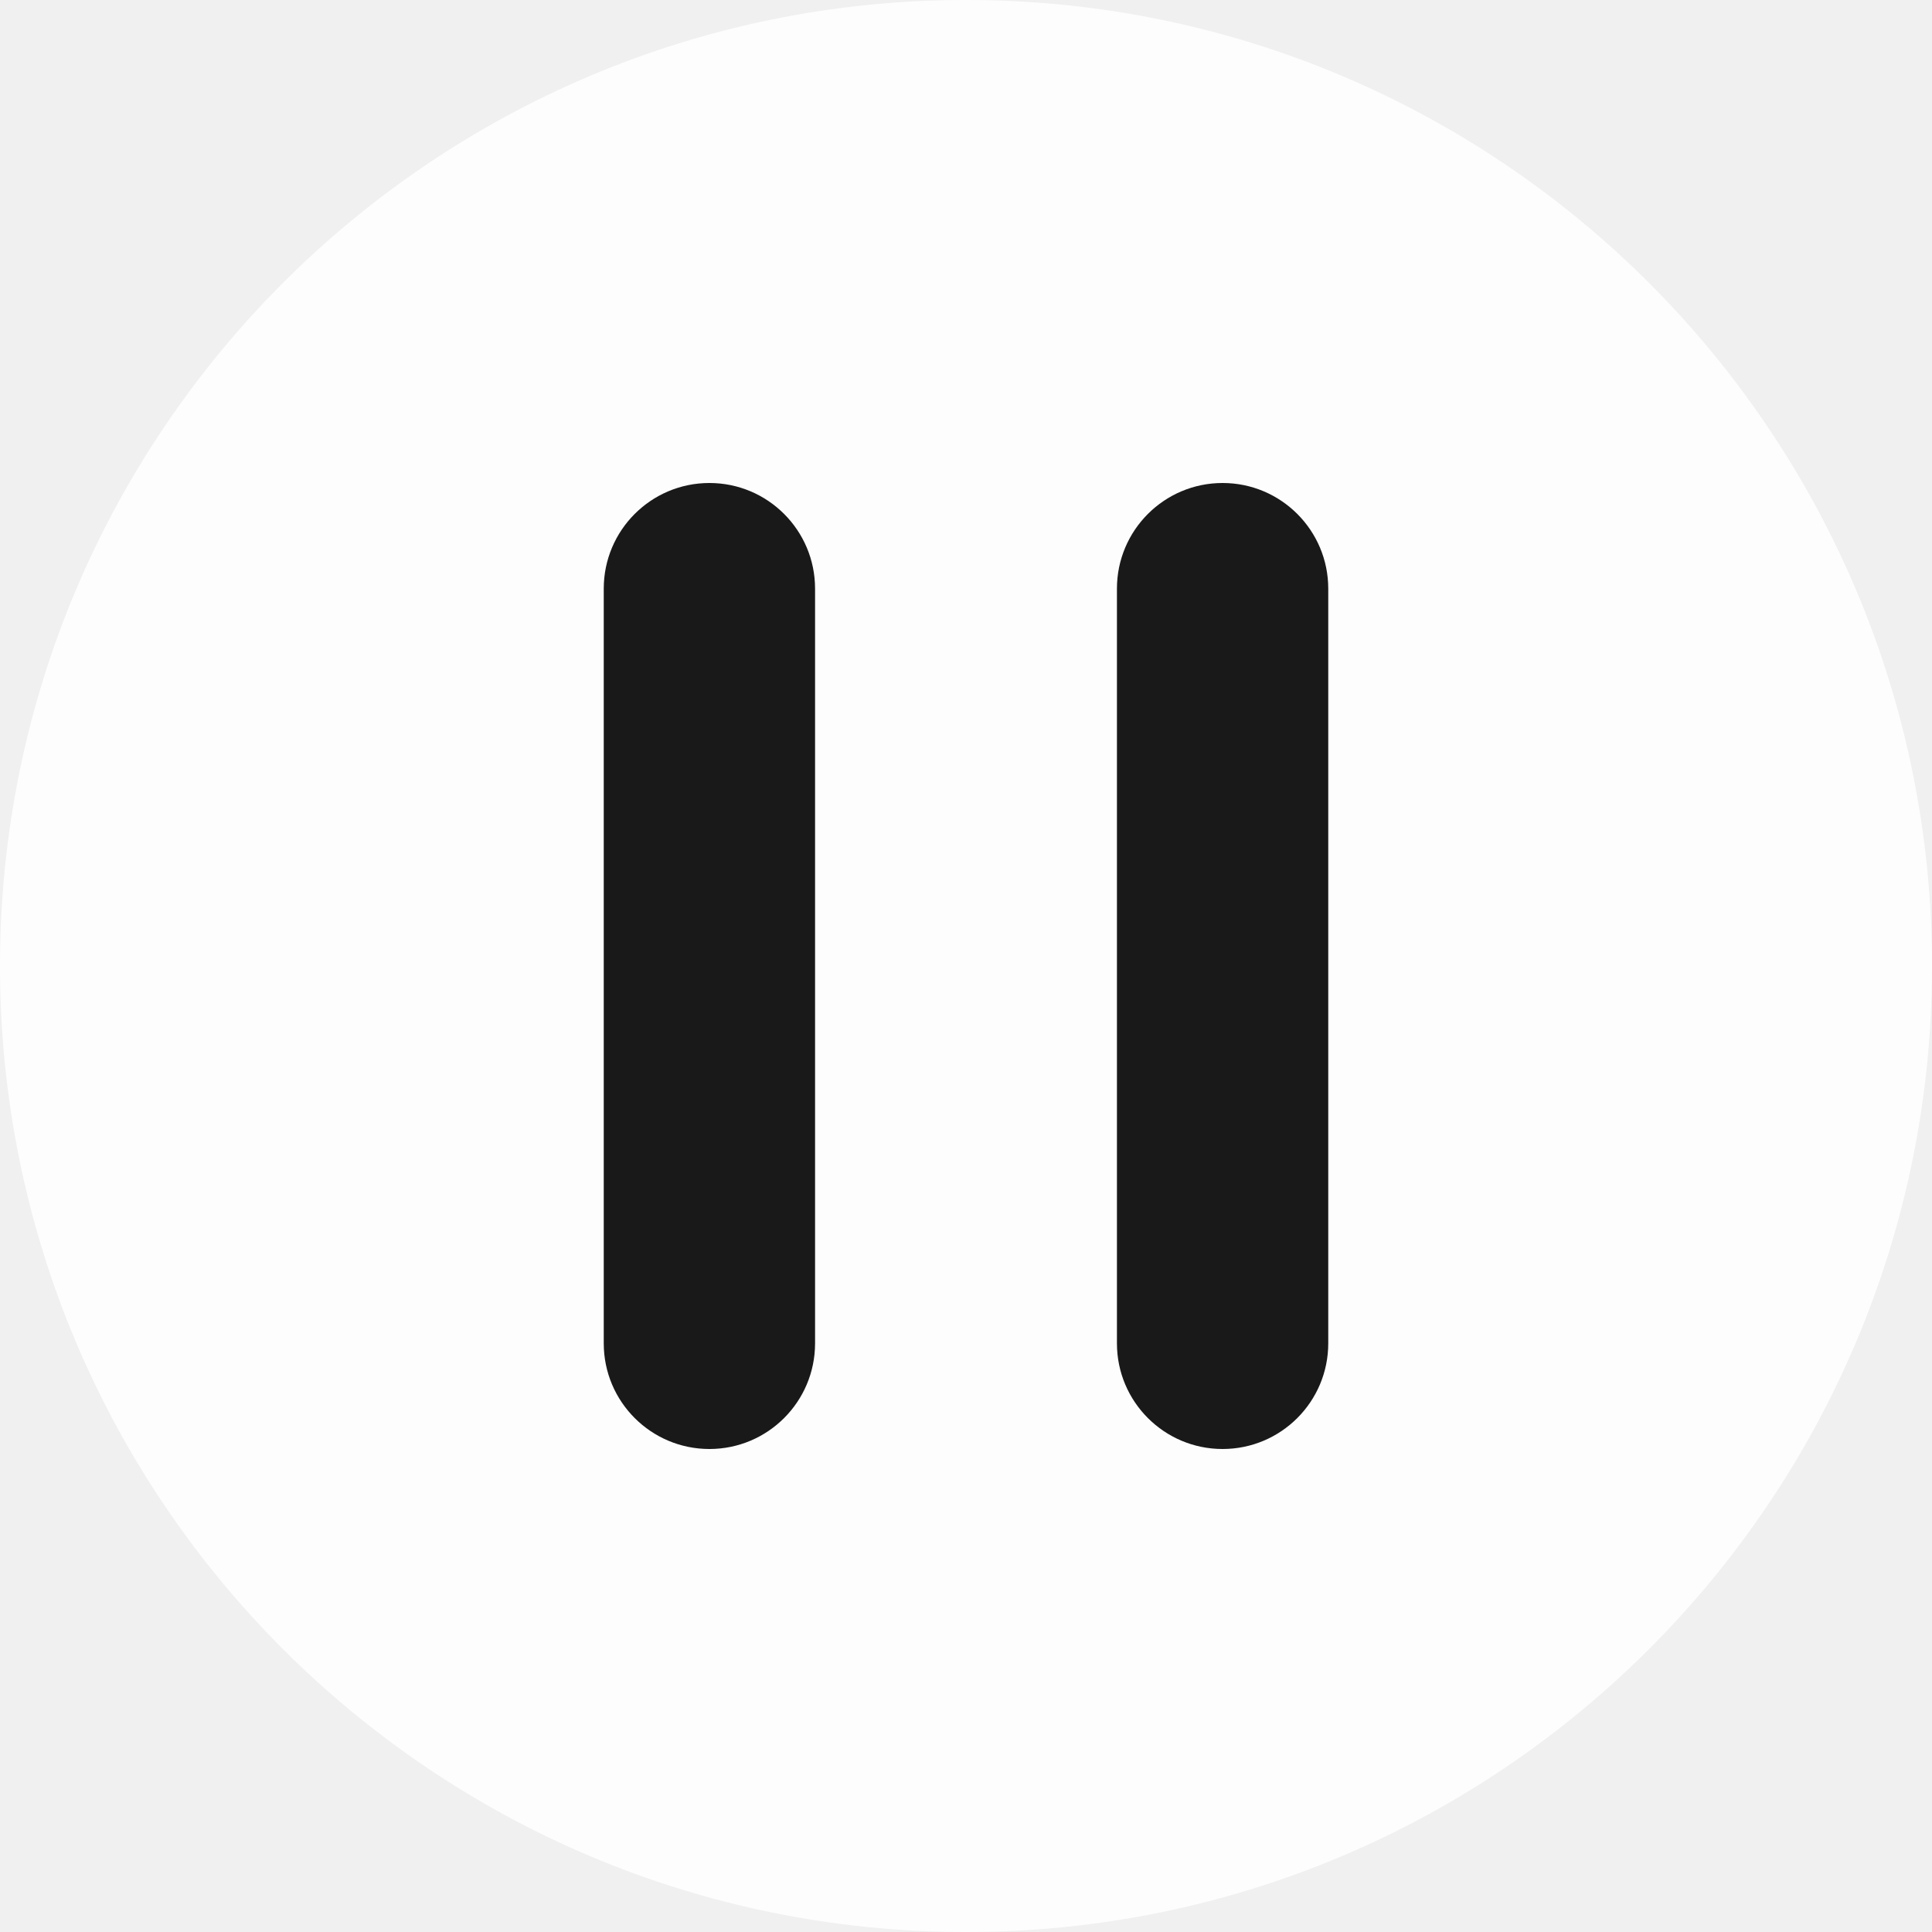
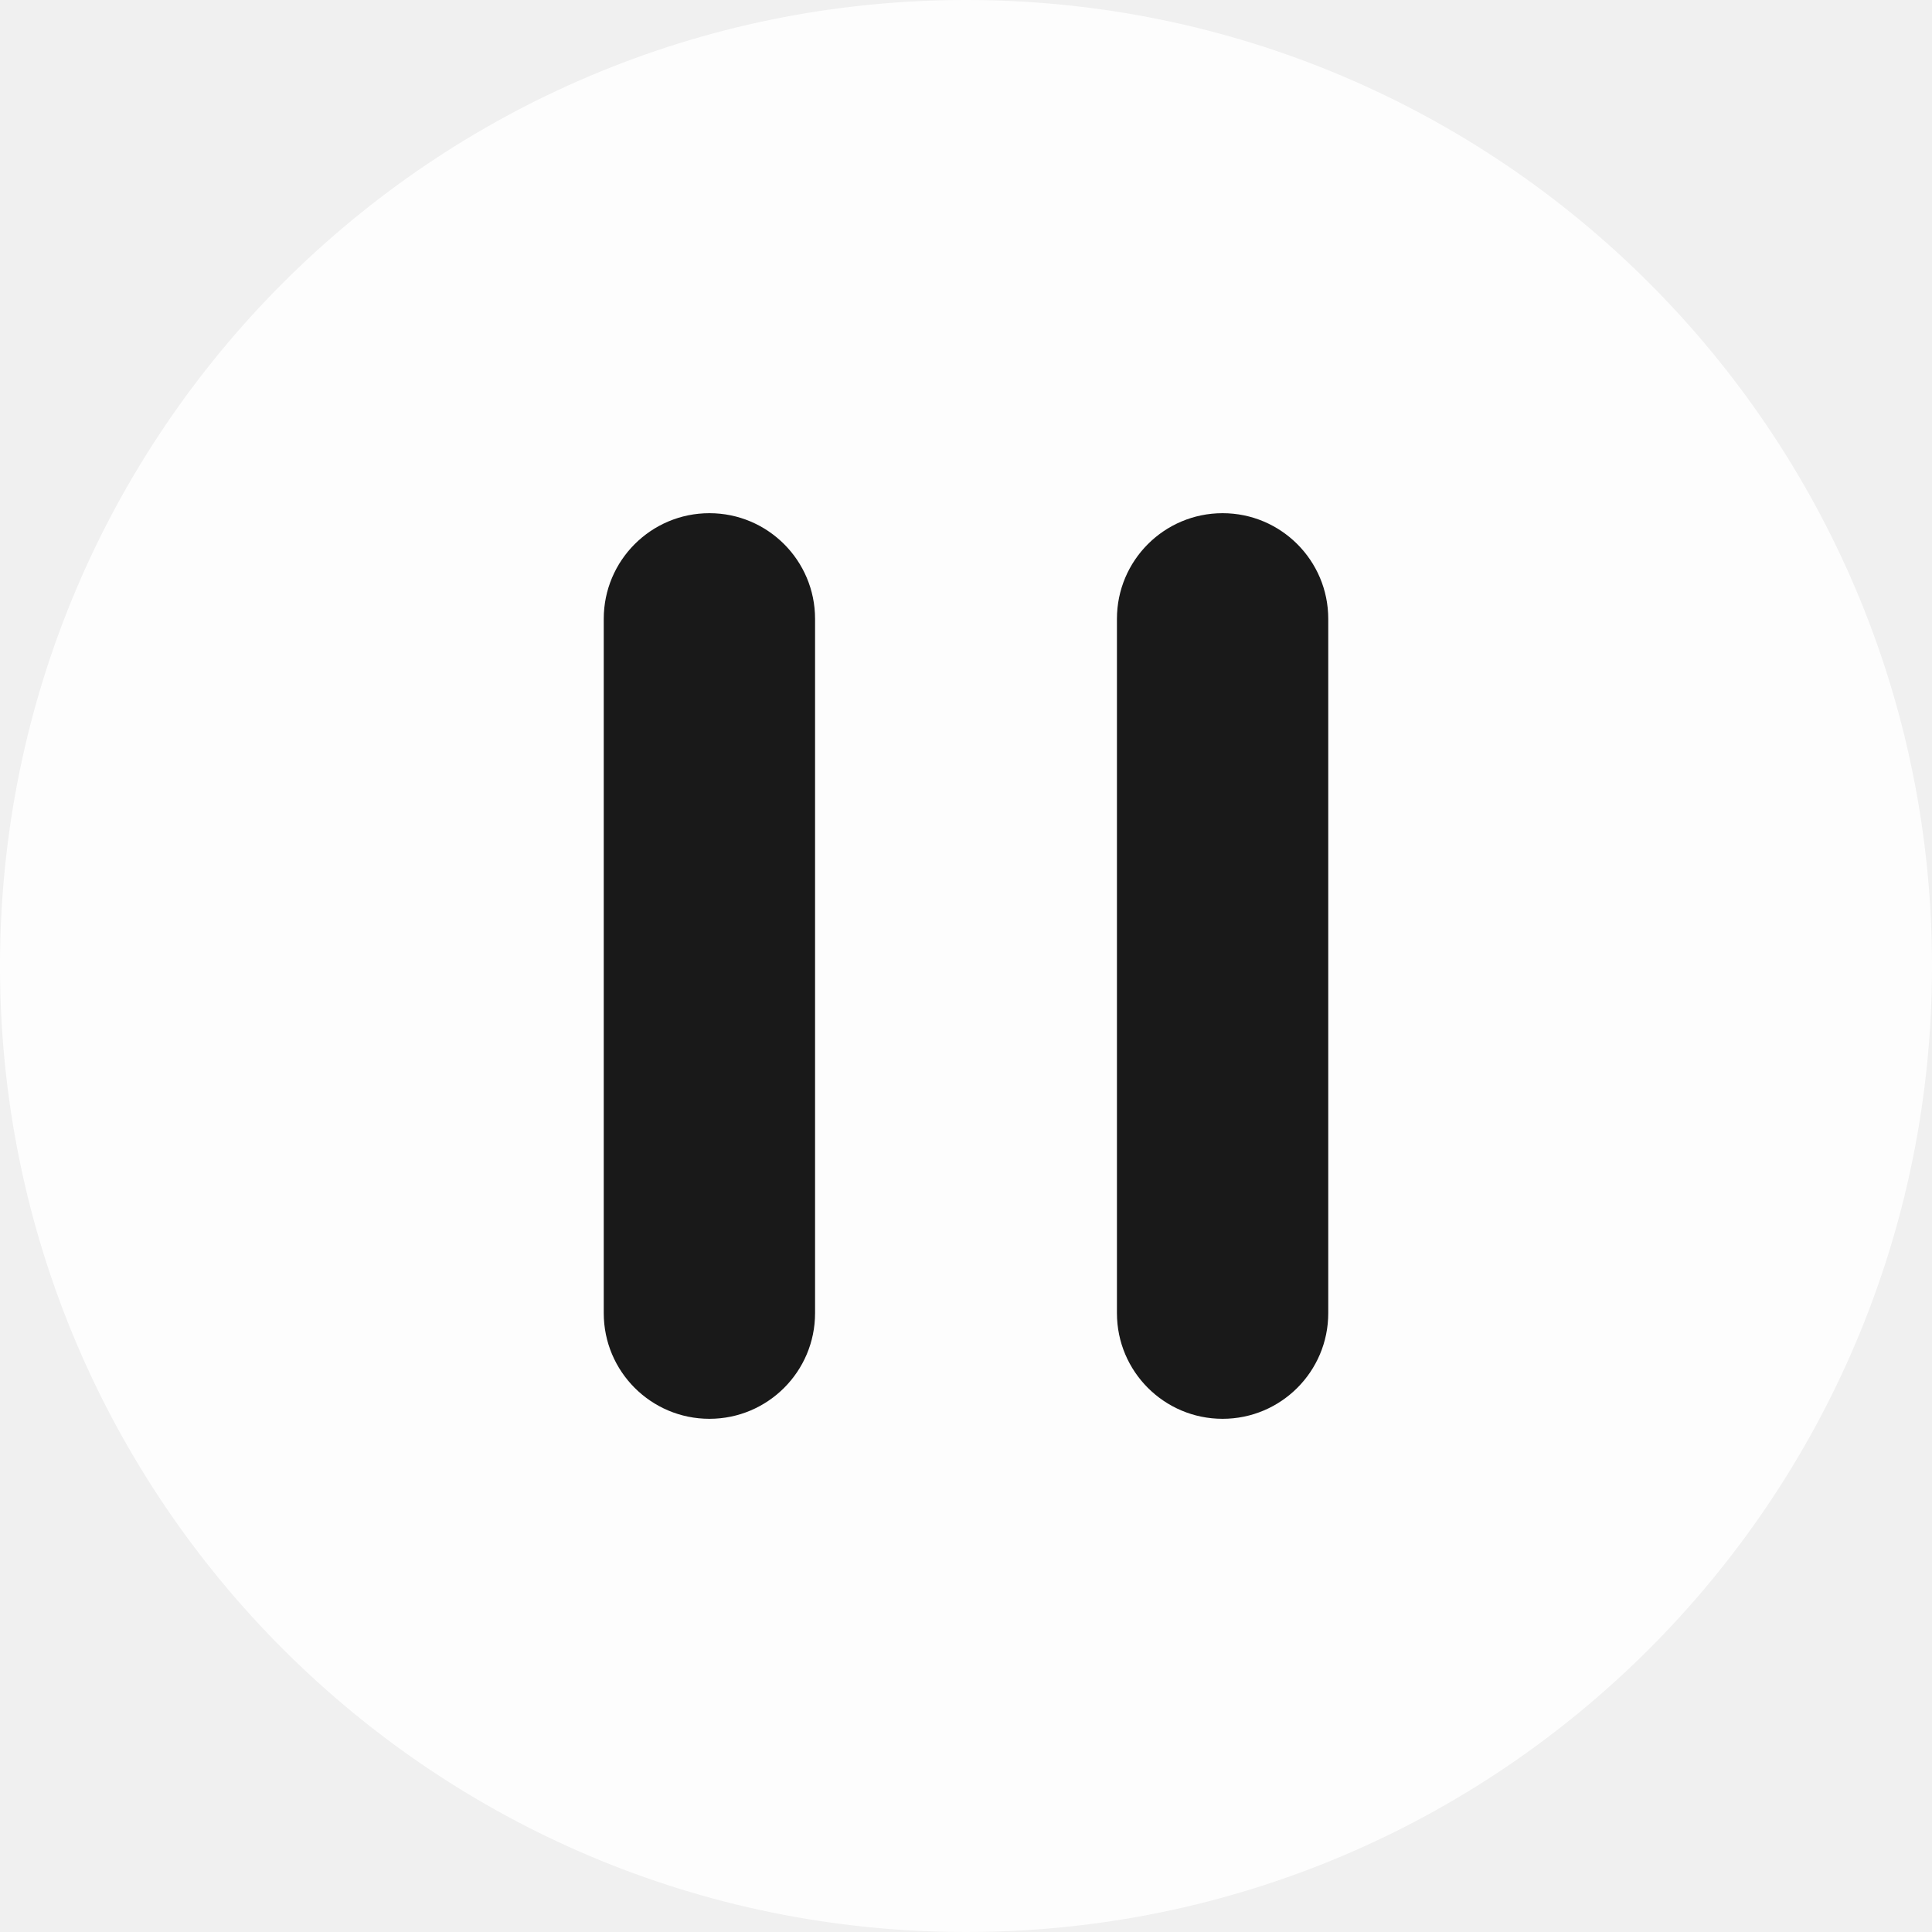
<svg xmlns="http://www.w3.org/2000/svg" viewBox="0 0 64 64">
  <circle cx="32" cy="32" r="32" fill="#fff" fill-opacity=".88" />
-   <path d="M23.5 16a3.5 3.5 0 0 0-3.5 3.5v25a3.5 3.5 0 1 0 7 0v-25a3.5 3.5 0 0 0-3.5-3.5Zm17 0a3.5 3.5 0 0 0-3.5 3.5v25a3.5 3.5 0 1 0 7 0v-25a3.5 3.5 0 0 0-3.5-3.5Z" fill="#191919" />
+   <path fill-rule="evenodd" clip-rule="evenodd" d="M27 20.5a3.5 3.5 0 1 0-7 0v23a3.5 3.5 0 1 0 7 0v-23Zm17 0a3.5 3.5 0 1 0-7 0v23a3.5 3.5 0 1 0 7 0v-23Z" fill="#191919" />
</svg>
